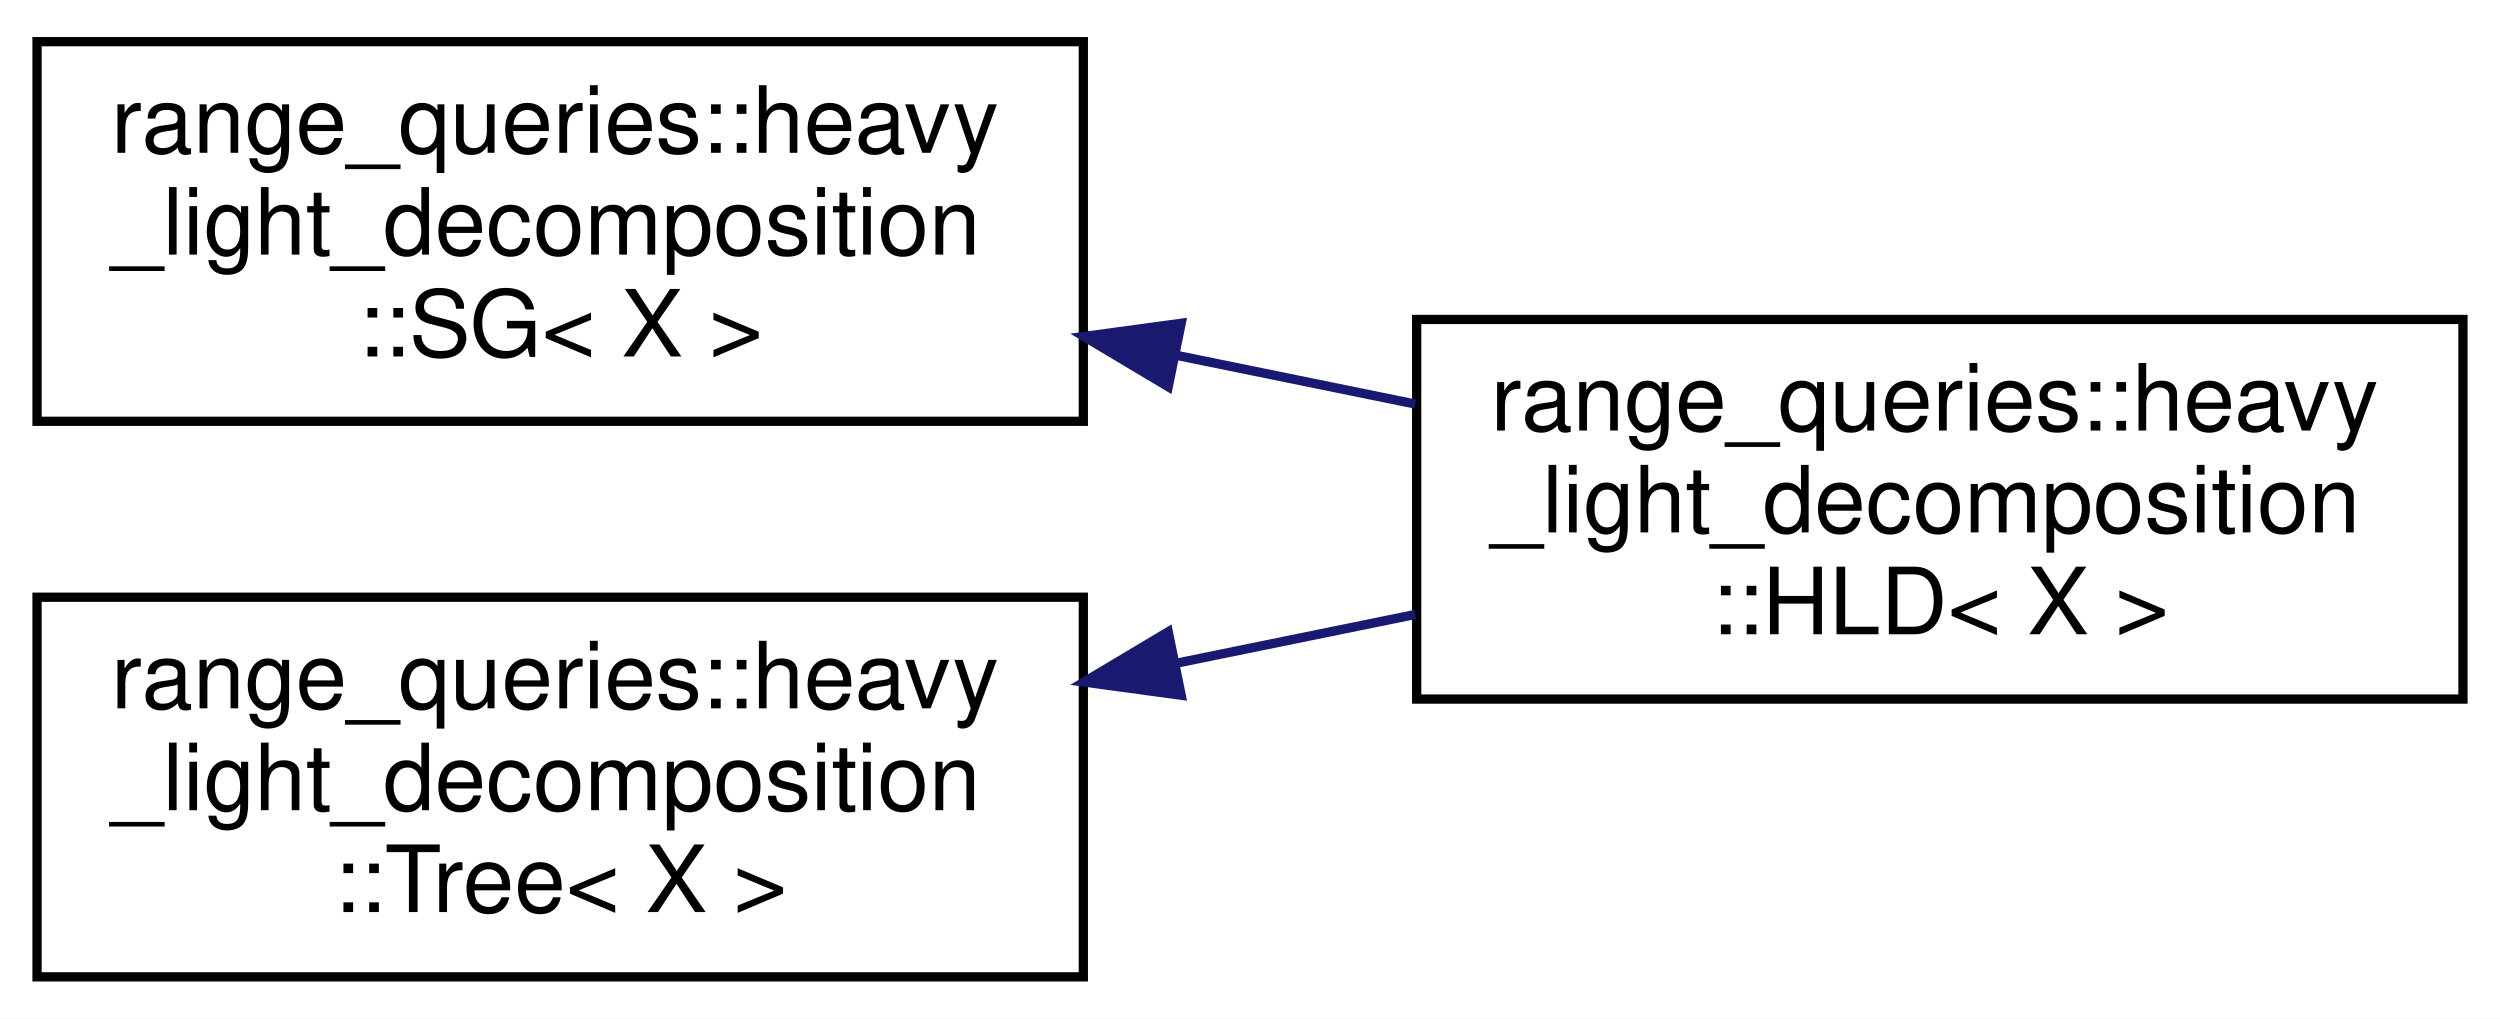
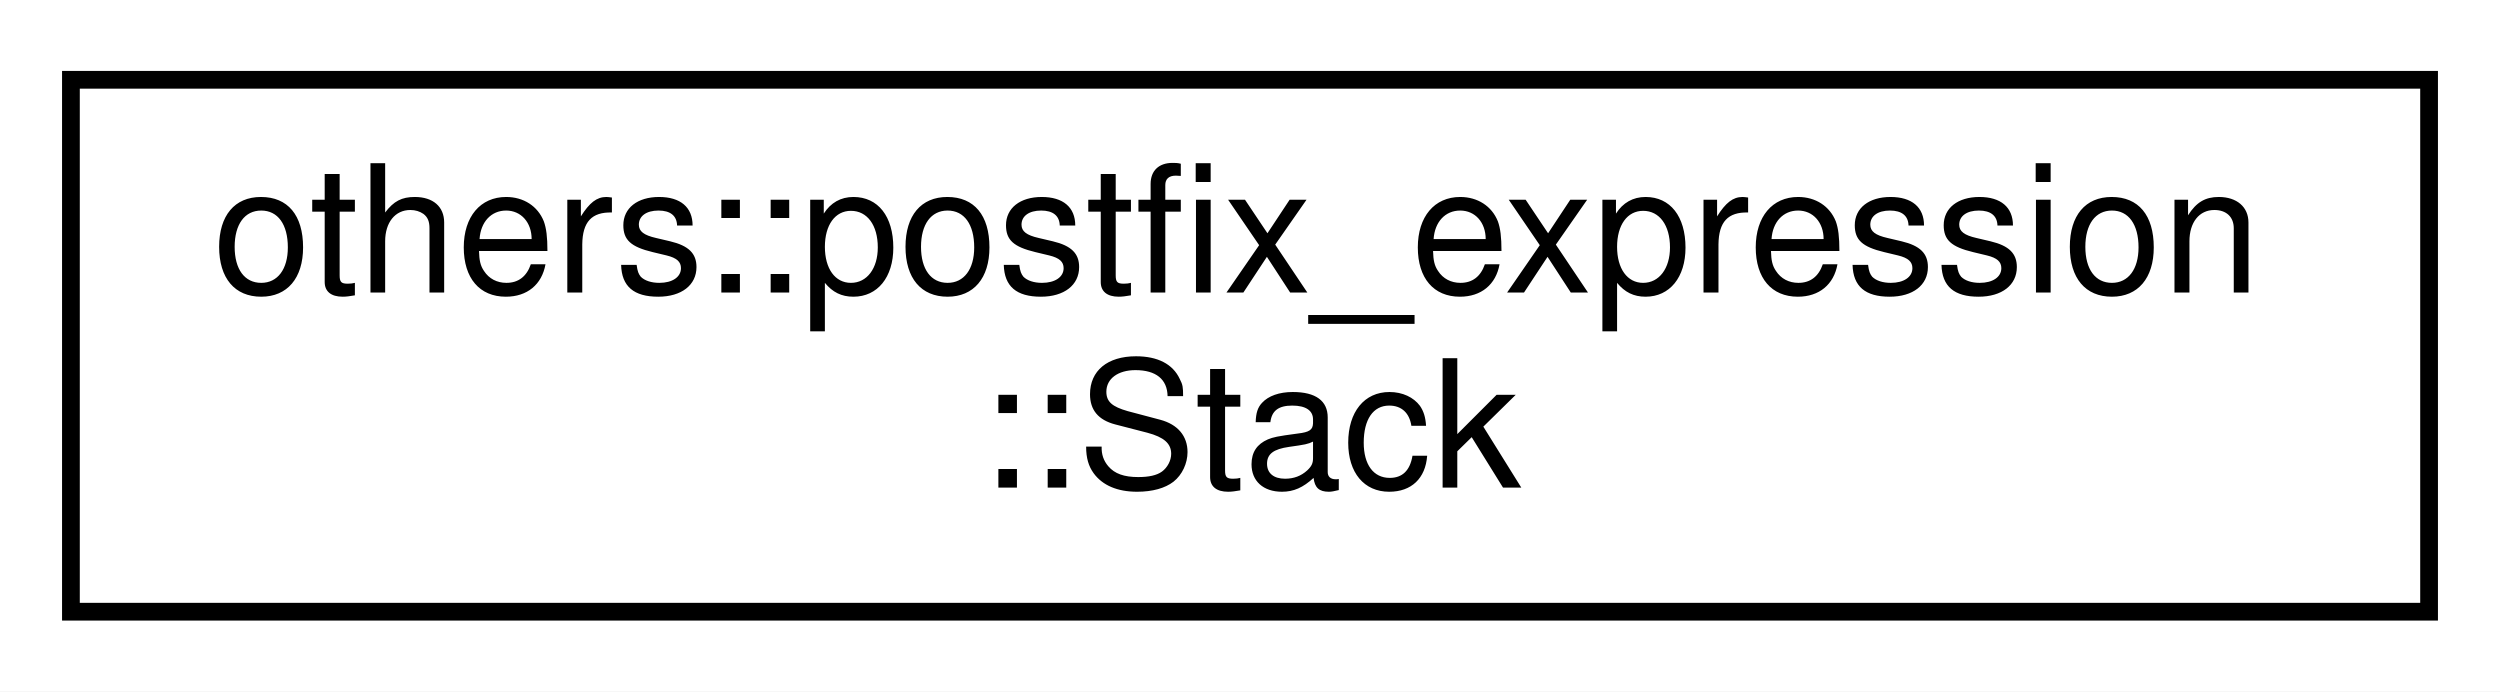
- <svg xmlns="http://www.w3.org/2000/svg" xmlns:xlink="http://www.w3.org/1999/xlink" width="270pt" height="110pt" viewBox="0.00 0.00 270.00 110.00">
-   <g id="graph0" class="graph" transform="scale(1 1) rotate(0) translate(4 106)">
-     <polygon fill="white" stroke="transparent" points="-4,4 -4,-106 266,-106 266,4 -4,4" />
+ <svg xmlns="http://www.w3.org/2000/svg" xmlns:xlink="http://www.w3.org/1999/xlink" width="141pt" height="39pt" viewBox="0.00 0.00 141.00 39.00">
+   <g id="graph0" class="graph" transform="scale(1 1) rotate(0) translate(4 35)">
+     <polygon fill="white" stroke="transparent" points="-4,4 -4,-35 137,-35 137,4 -4,4" />
    <g id="node1" class="node">
      <g id="a_node1">
-         <a xlink:href="d9/d35/classrange__queries_1_1heavy__light__decomposition_1_1_s_g.html" target="_top" xlink:title="Segment Tree, to store heavy chains.">
-           <polygon fill="white" stroke="black" points="0,-60.5 0,-101.5 113,-101.5 113,-60.5 0,-60.5" />
-           <text text-anchor="start" x="8" y="-89.5" font-family="Helvetica,sans-Serif" font-size="10.00">range_queries::heavy</text>
-           <text text-anchor="start" x="8" y="-78.5" font-family="Helvetica,sans-Serif" font-size="10.00">_light_decomposition</text>
-           <text text-anchor="middle" x="56.5" y="-67.5" font-family="Helvetica,sans-Serif" font-size="10.00">::SG&lt; X &gt;</text>
+         <a xlink:href="d5/d8a/classothers_1_1postfix__expression_1_1_stack.html" target="_top" xlink:title="Creates an array to be used as stack for storing values.">
+           <polygon fill="white" stroke="black" points="0,-0.5 0,-30.5 133,-30.5 133,-0.5 0,-0.5" />
+           <text text-anchor="start" x="8" y="-18.5" font-family="Helvetica,sans-Serif" font-size="10.00">others::postfix_expression</text>
+           <text text-anchor="middle" x="66.5" y="-7.5" font-family="Helvetica,sans-Serif" font-size="10.00">::Stack</text>
        </a>
      </g>
    </g>
-     <g id="node2" class="node">
-       <g id="a_node2">
-         <a xlink:href="d2/d8a/classrange__queries_1_1heavy__light__decomposition_1_1_h_l_d.html" target="_top" xlink:title="The Heavy-Light Decomposition class.">
-           <polygon fill="white" stroke="black" points="149,-30.5 149,-71.5 262,-71.5 262,-30.5 149,-30.5" />
-           <text text-anchor="start" x="157" y="-59.5" font-family="Helvetica,sans-Serif" font-size="10.00">range_queries::heavy</text>
-           <text text-anchor="start" x="157" y="-48.5" font-family="Helvetica,sans-Serif" font-size="10.00">_light_decomposition</text>
-           <text text-anchor="middle" x="205.5" y="-37.5" font-family="Helvetica,sans-Serif" font-size="10.00">::HLD&lt; X &gt;</text>
-         </a>
-       </g>
-     </g>
-     <g id="edge1" class="edge">
-       <path fill="none" stroke="midnightblue" d="M123.08,-67.62C131.68,-65.86 140.43,-64.08 148.85,-62.36" />
-       <polygon fill="midnightblue" stroke="midnightblue" points="122.17,-64.23 113.07,-69.66 123.57,-71.09 122.17,-64.23" />
-     </g>
-     <g id="node3" class="node">
-       <g id="a_node3">
-         <a xlink:href="d1/d51/classrange__queries_1_1heavy__light__decomposition_1_1_tree.html" target="_top" xlink:title="A Basic Tree, which supports binary lifting.">
-           <polygon fill="white" stroke="black" points="0,-0.5 0,-41.5 113,-41.5 113,-0.5 0,-0.5" />
-           <text text-anchor="start" x="8" y="-29.5" font-family="Helvetica,sans-Serif" font-size="10.00">range_queries::heavy</text>
-           <text text-anchor="start" x="8" y="-18.5" font-family="Helvetica,sans-Serif" font-size="10.00">_light_decomposition</text>
-           <text text-anchor="middle" x="56.5" y="-7.5" font-family="Helvetica,sans-Serif" font-size="10.00">::Tree&lt; X &gt;</text>
-         </a>
-       </g>
-     </g>
-     <g id="edge2" class="edge">
-       <path fill="none" stroke="midnightblue" d="M123.08,-34.38C131.68,-36.14 140.43,-37.92 148.85,-39.64" />
-       <polygon fill="midnightblue" stroke="midnightblue" points="123.57,-30.91 113.07,-32.34 122.17,-37.77 123.57,-30.91" />
-     </g>
  </g>
</svg>
